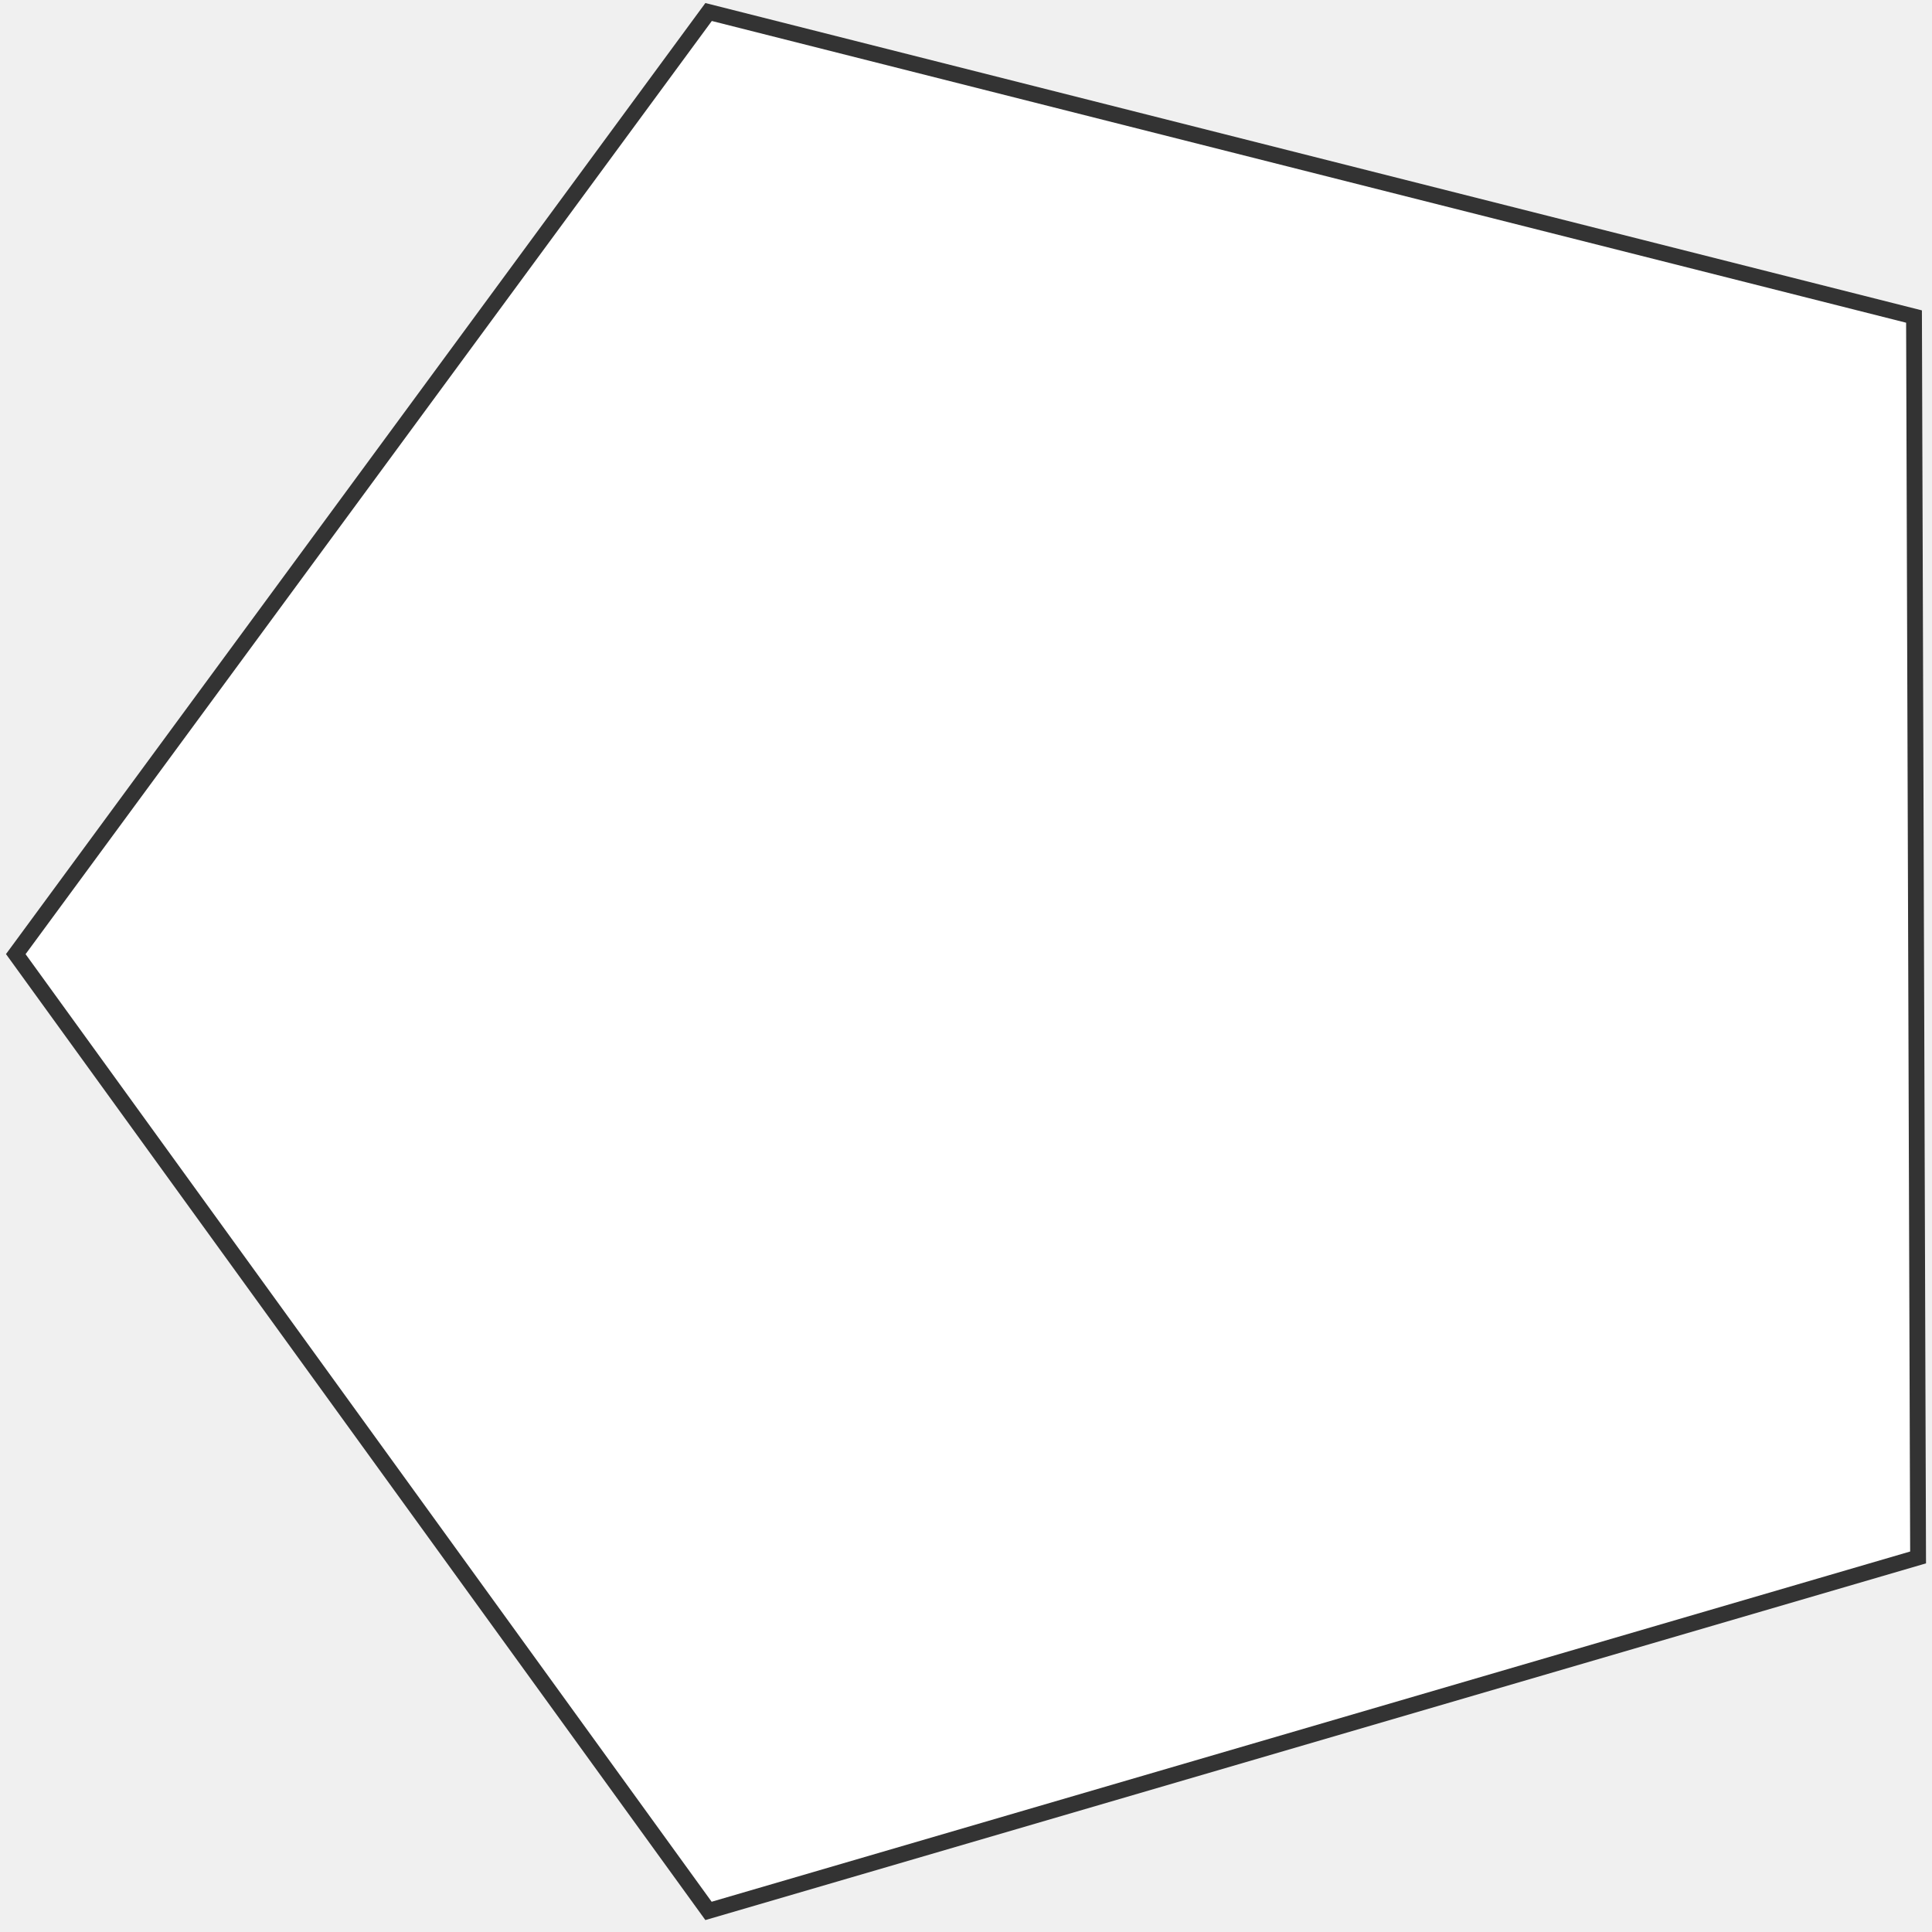
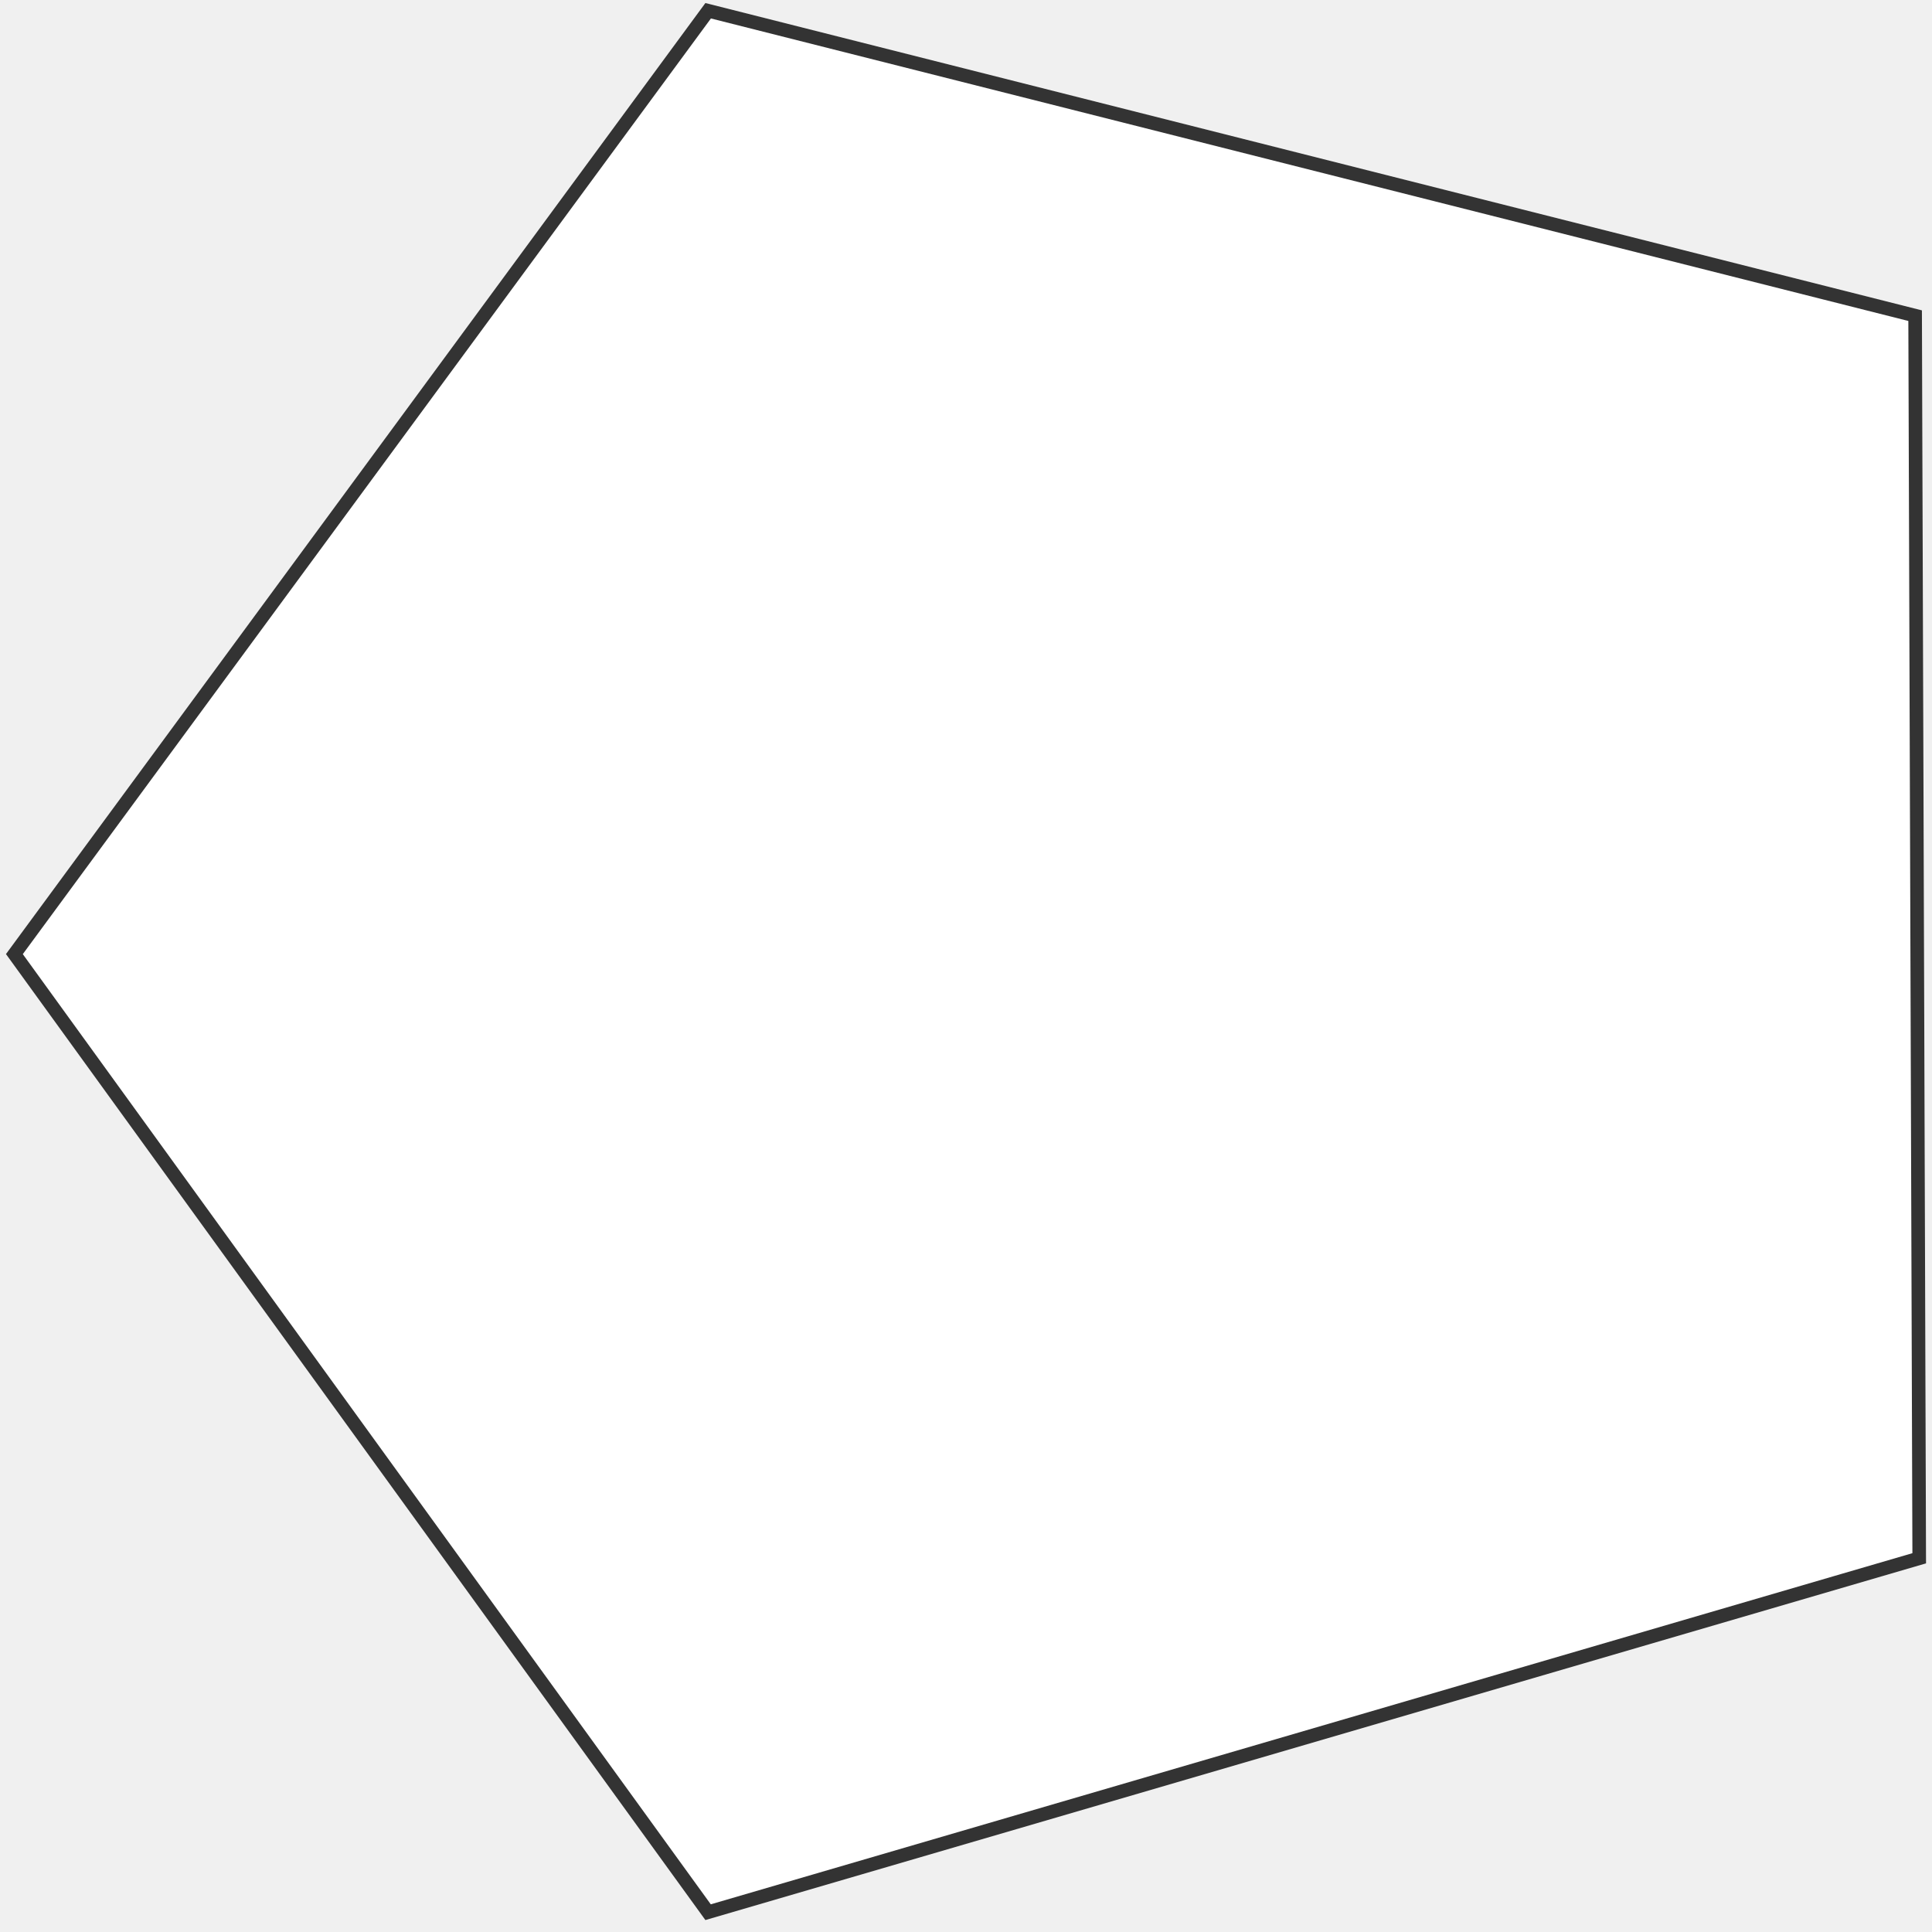
- <svg xmlns="http://www.w3.org/2000/svg" version="1.1" width="122px" height="122px">
+ <svg xmlns="http://www.w3.org/2000/svg" version="1.1" width="142px" height="142px">
  <defs>
-     <mask fill="white" id="clip224">
-       <path d="M 0.377 60.247  L 44.542 0.191  L 121.363 19.599  L 121.623 98.722  L 44.542 121.247  L 0.377 60.247  Z " fill-rule="evenodd" />
+     <mask fill="white" id="clip377">
+       <path d="M 0.438 70.123  L 51.845 0.222  L 141.259 22.811  L 141.562 114.906  L 51.845 141.123  L 0.438 70.123  Z " fill-rule="evenodd" />
    </mask>
  </defs>
-   <g transform="matrix(1 0 0 1 -745 -111 )">
-     <path d="M 0.377 60.247  L 44.542 0.191  L 121.363 19.599  L 121.623 98.722  L 44.542 121.247  L 0.377 60.247  Z " fill-rule="nonzero" fill="#ffffff" stroke="none" transform="matrix(1 0 0 1 745 111 )" />
-     <path d="M 0.377 60.247  L 44.542 0.191  L 121.363 19.599  L 121.623 98.722  L 44.542 121.247  L 0.377 60.247  Z " stroke-width="2" stroke="#333333" fill="none" transform="matrix(1 0 0 1 745 111 )" mask="url(#clip224)" />
+   <g transform="matrix(1 0 0 1 -735 -101 )">
+     <path d="M 0.438 70.123  L 51.845 0.222  L 141.259 22.811  L 141.562 114.906  L 51.845 141.123  L 0.438 70.123  Z " fill-rule="nonzero" fill="#ffffff" stroke="none" transform="matrix(1 0 0 1 735 101 )" />
+     <path d="M 0.438 70.123  L 51.845 0.222  L 141.259 22.811  L 141.562 114.906  L 51.845 141.123  L 0.438 70.123  Z " stroke-width="2" stroke="#333333" fill="none" transform="matrix(1 0 0 1 735 101 )" mask="url(#clip377)" />
  </g>
</svg>
